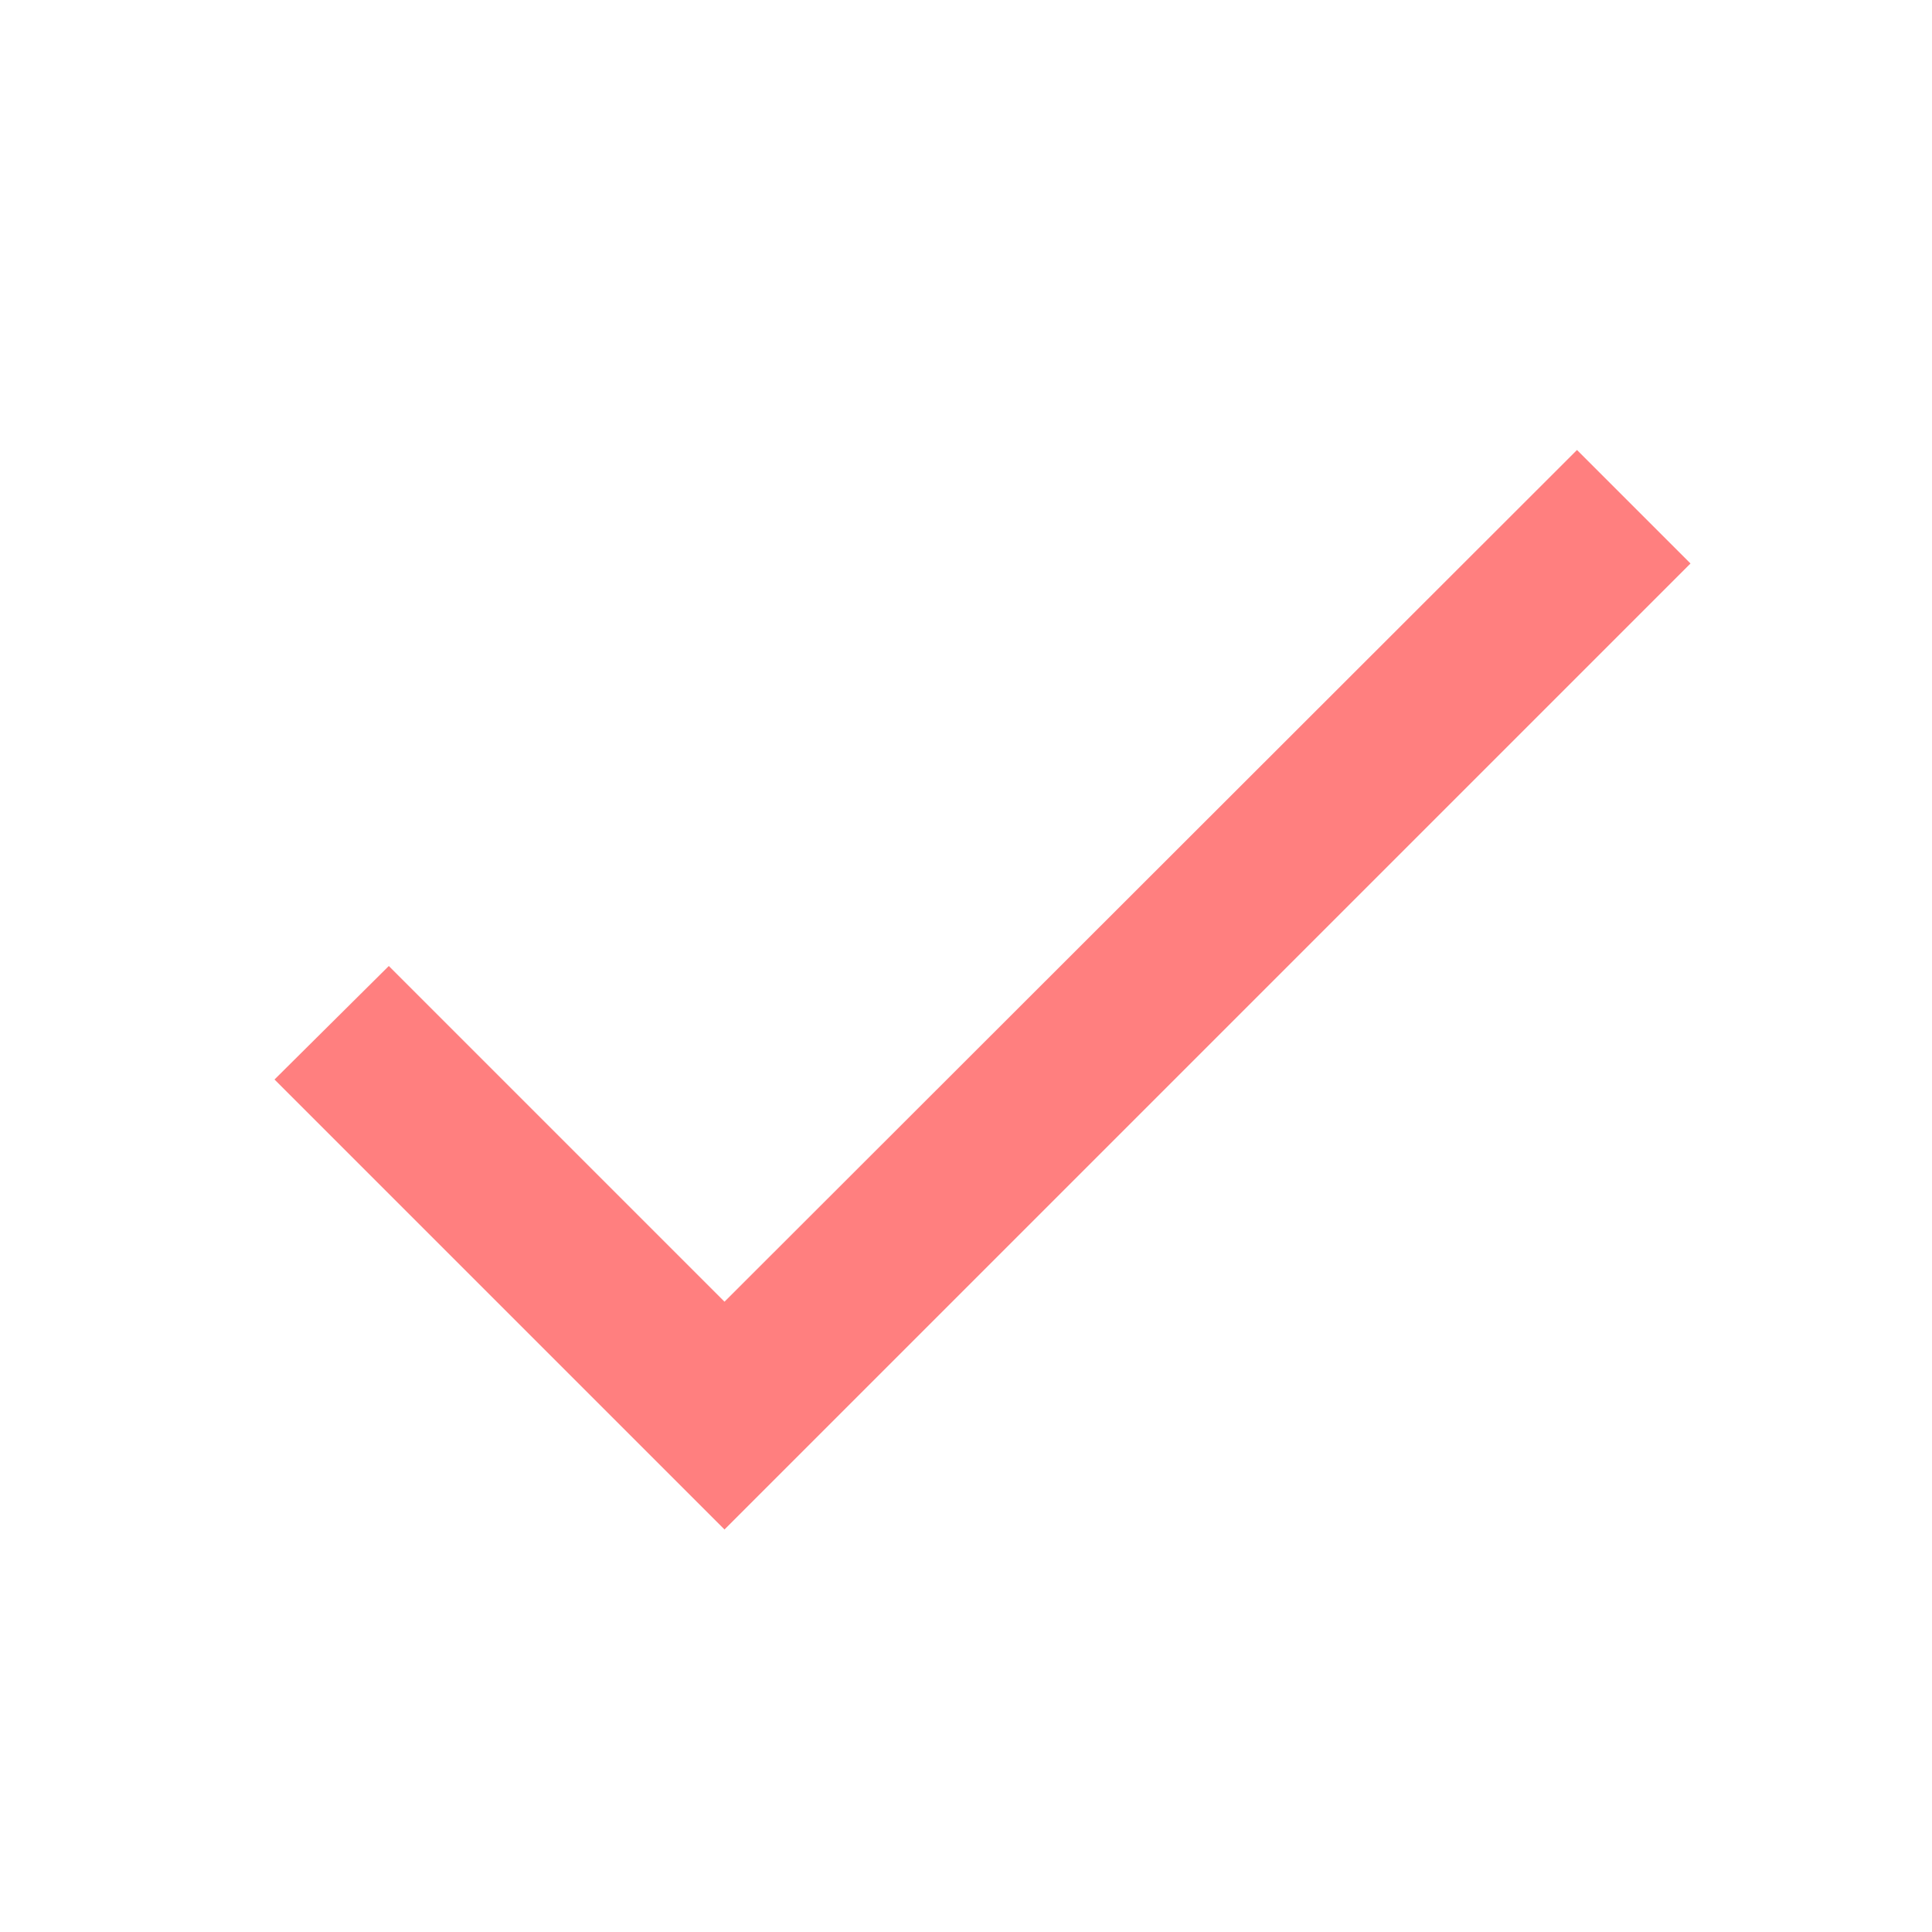
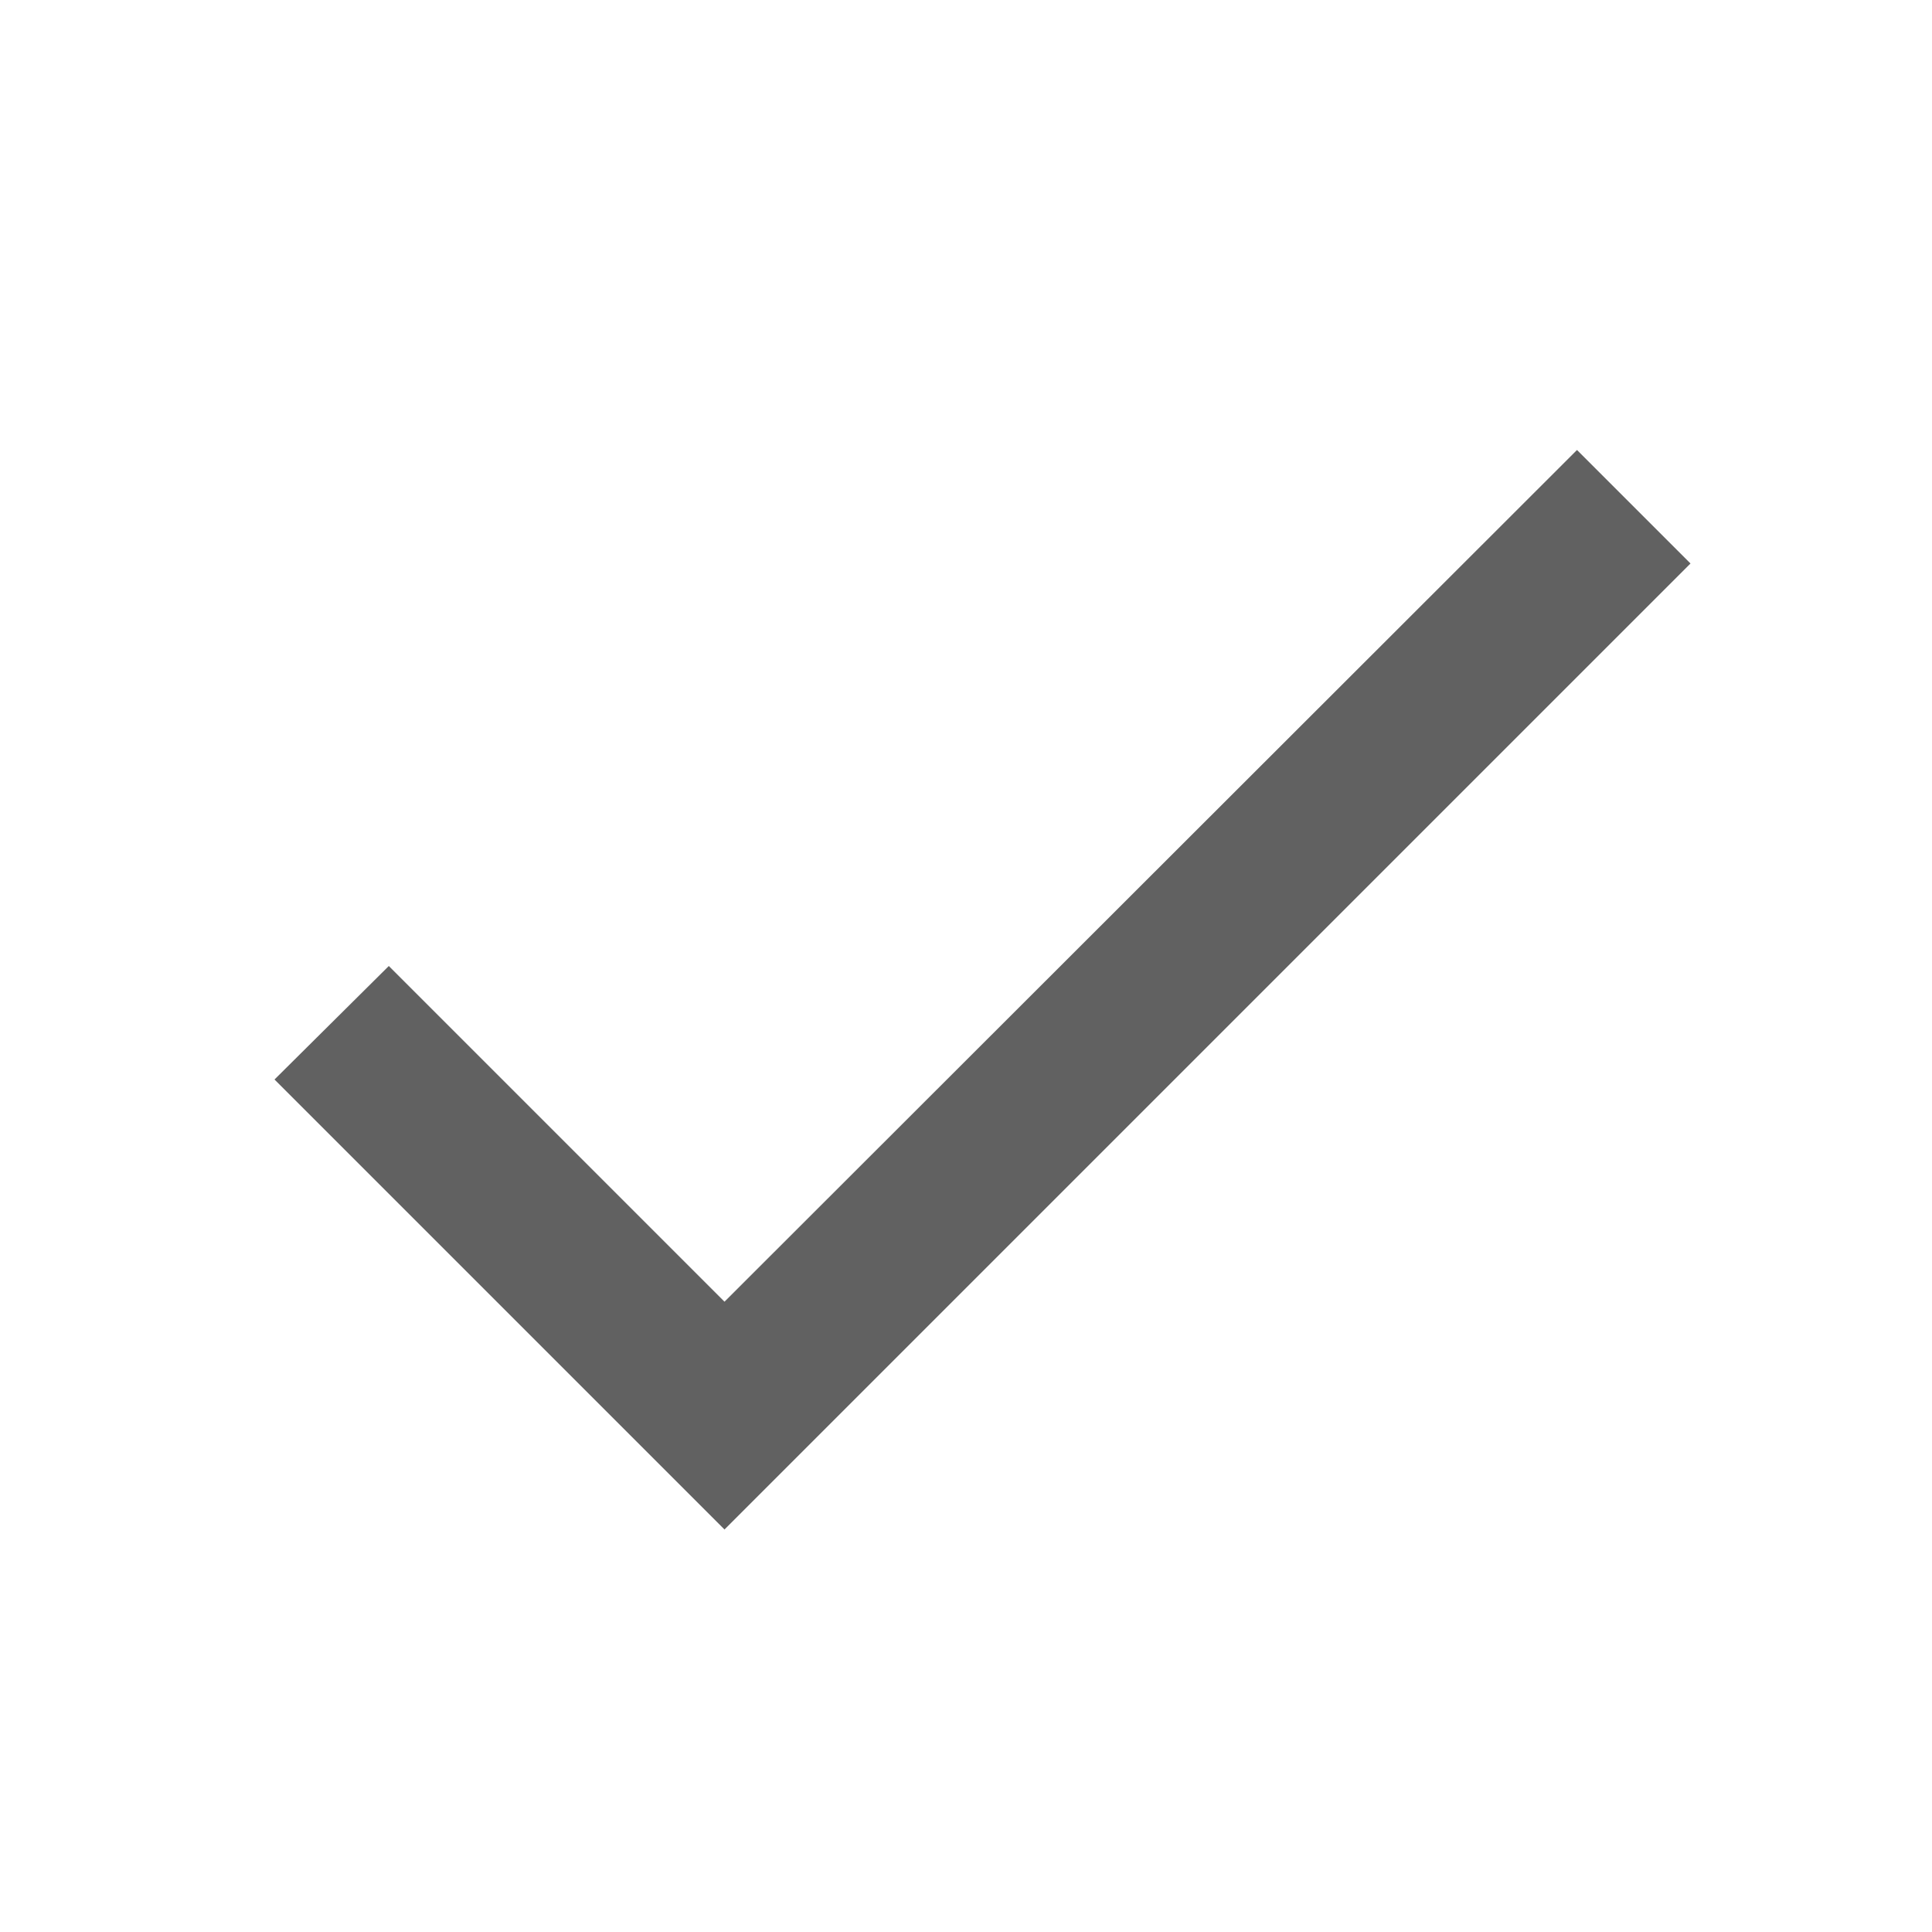
<svg xmlns="http://www.w3.org/2000/svg" width="24" height="24" viewBox="0 0 24 24">
-   <g class="jp-icon3" fill="rgba(255,0,0,0.5)">
+   <g class="jp-icon3" fill="#616161">
    <path d="M9 16.17L4.83 12l-1.42 1.41L9 19 21 7l-1.41-1.41z" />
  </g>
</svg>
